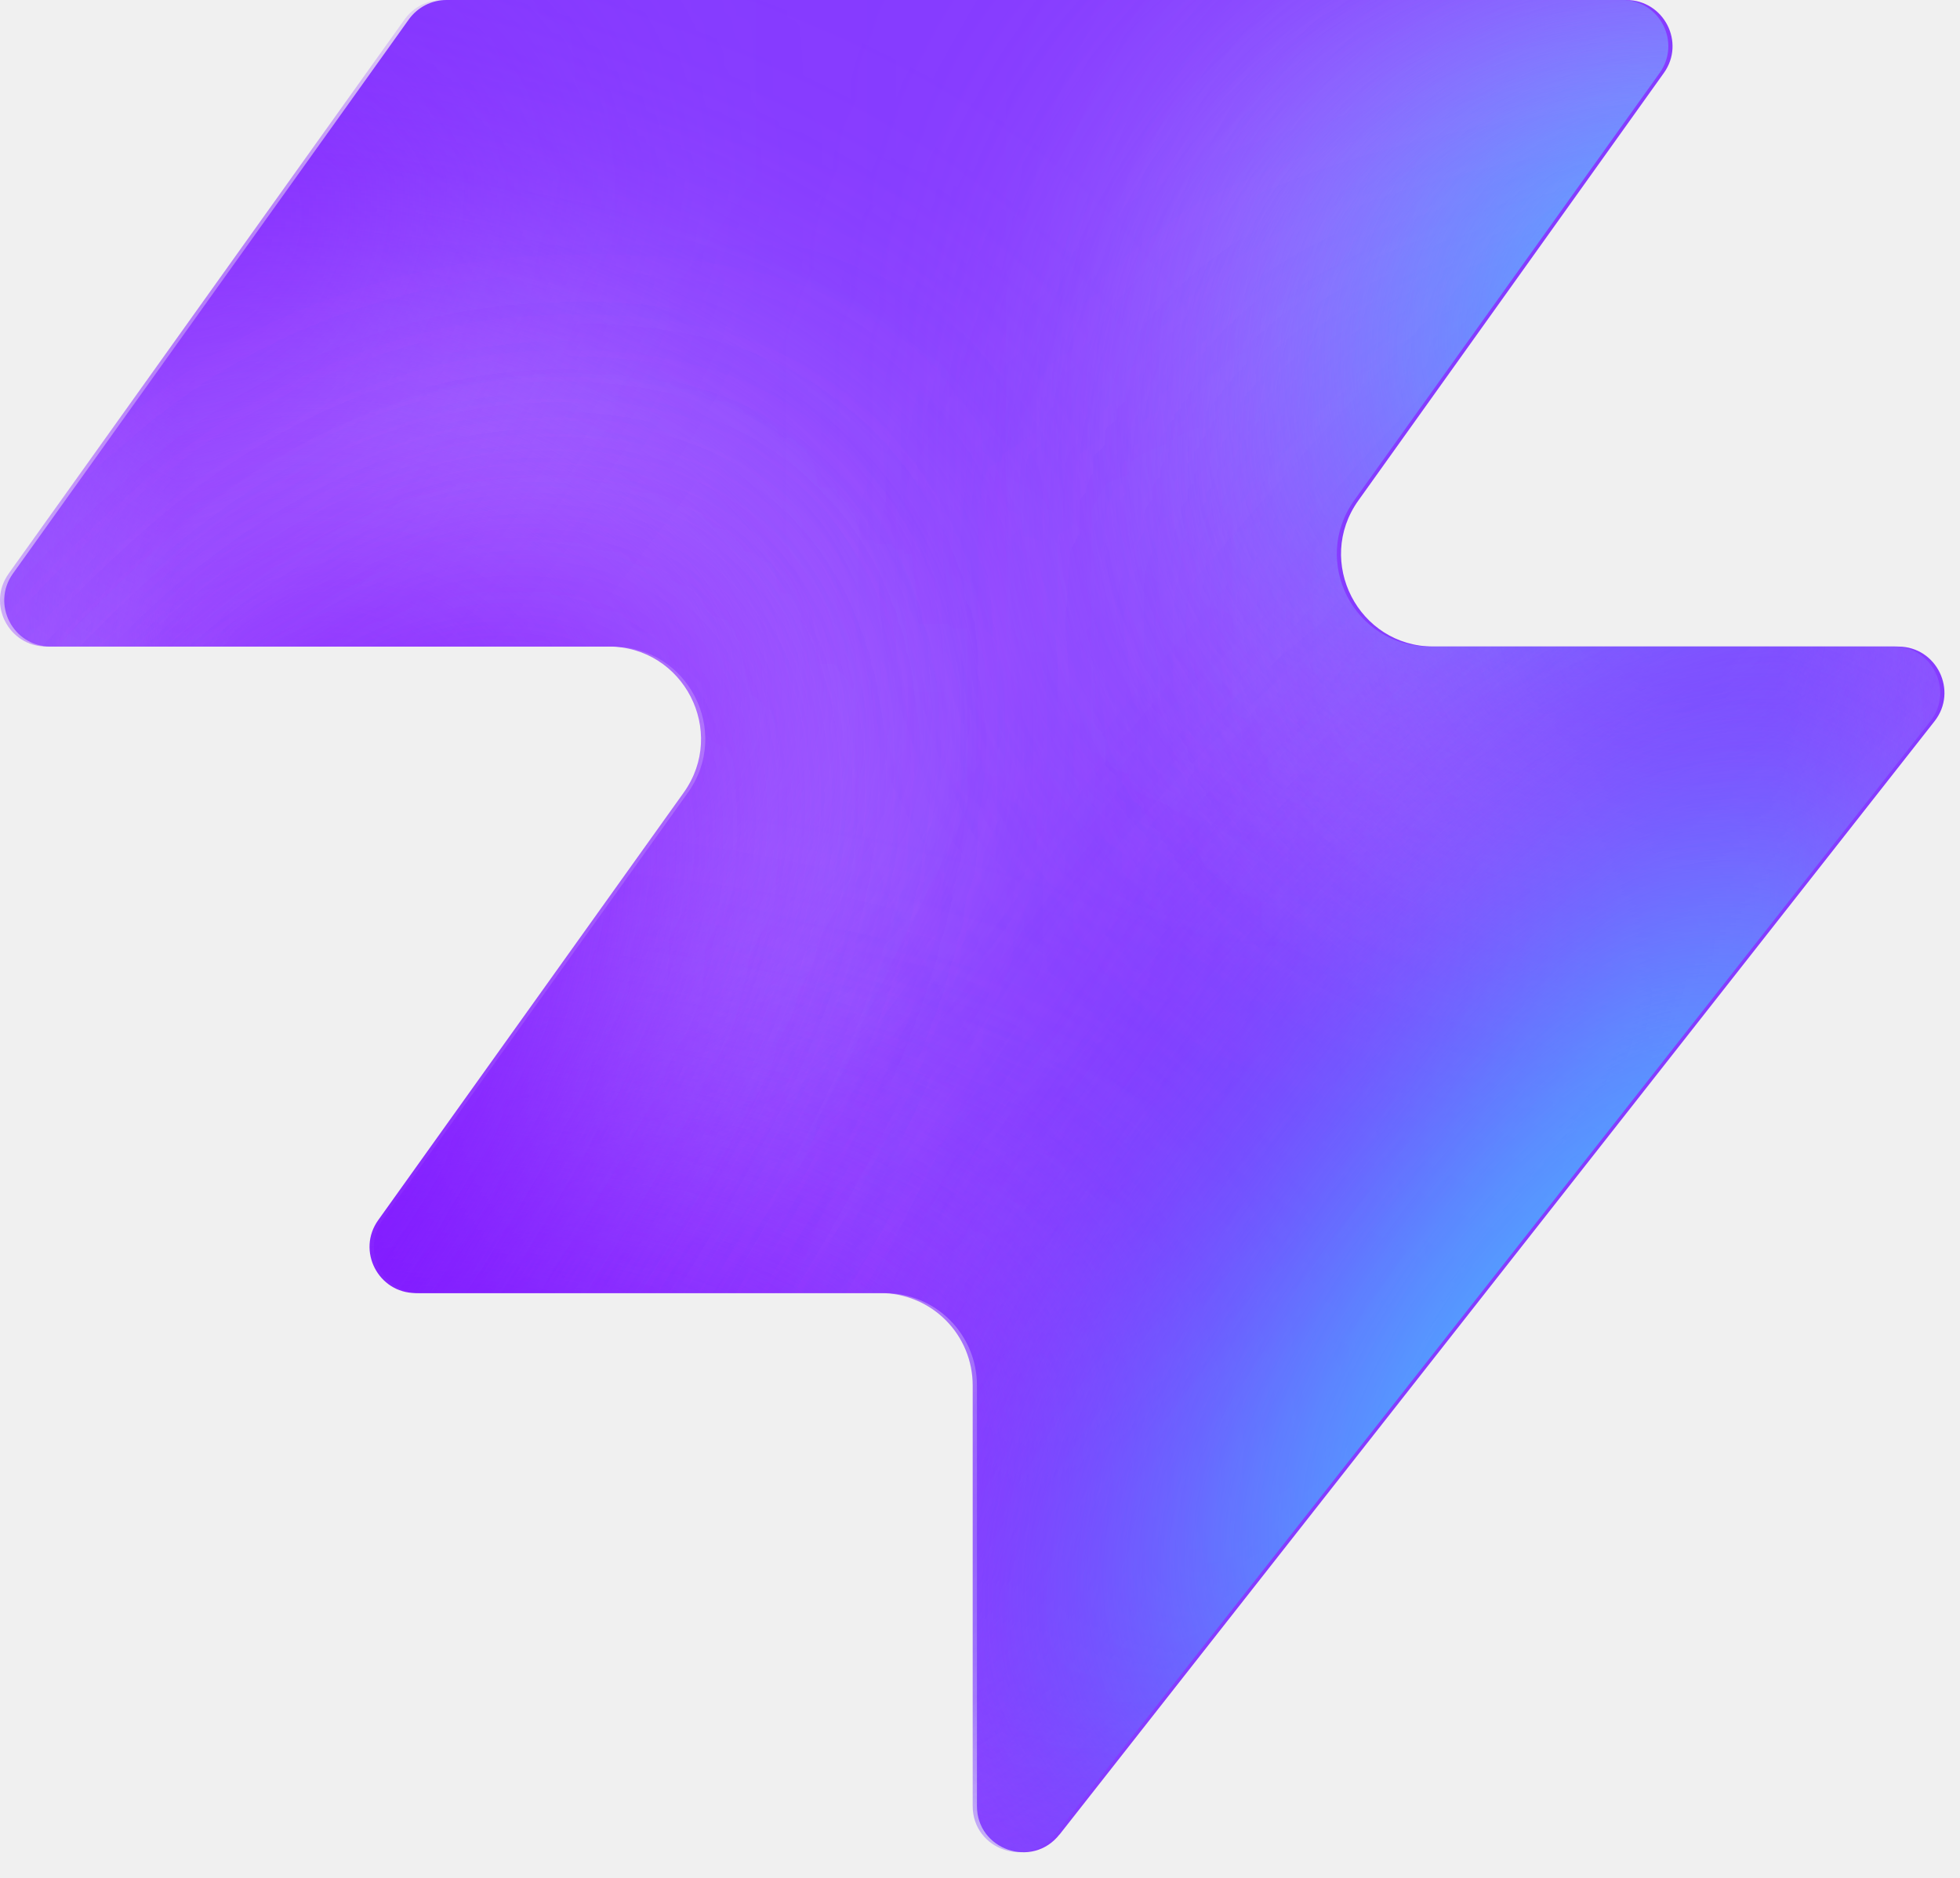
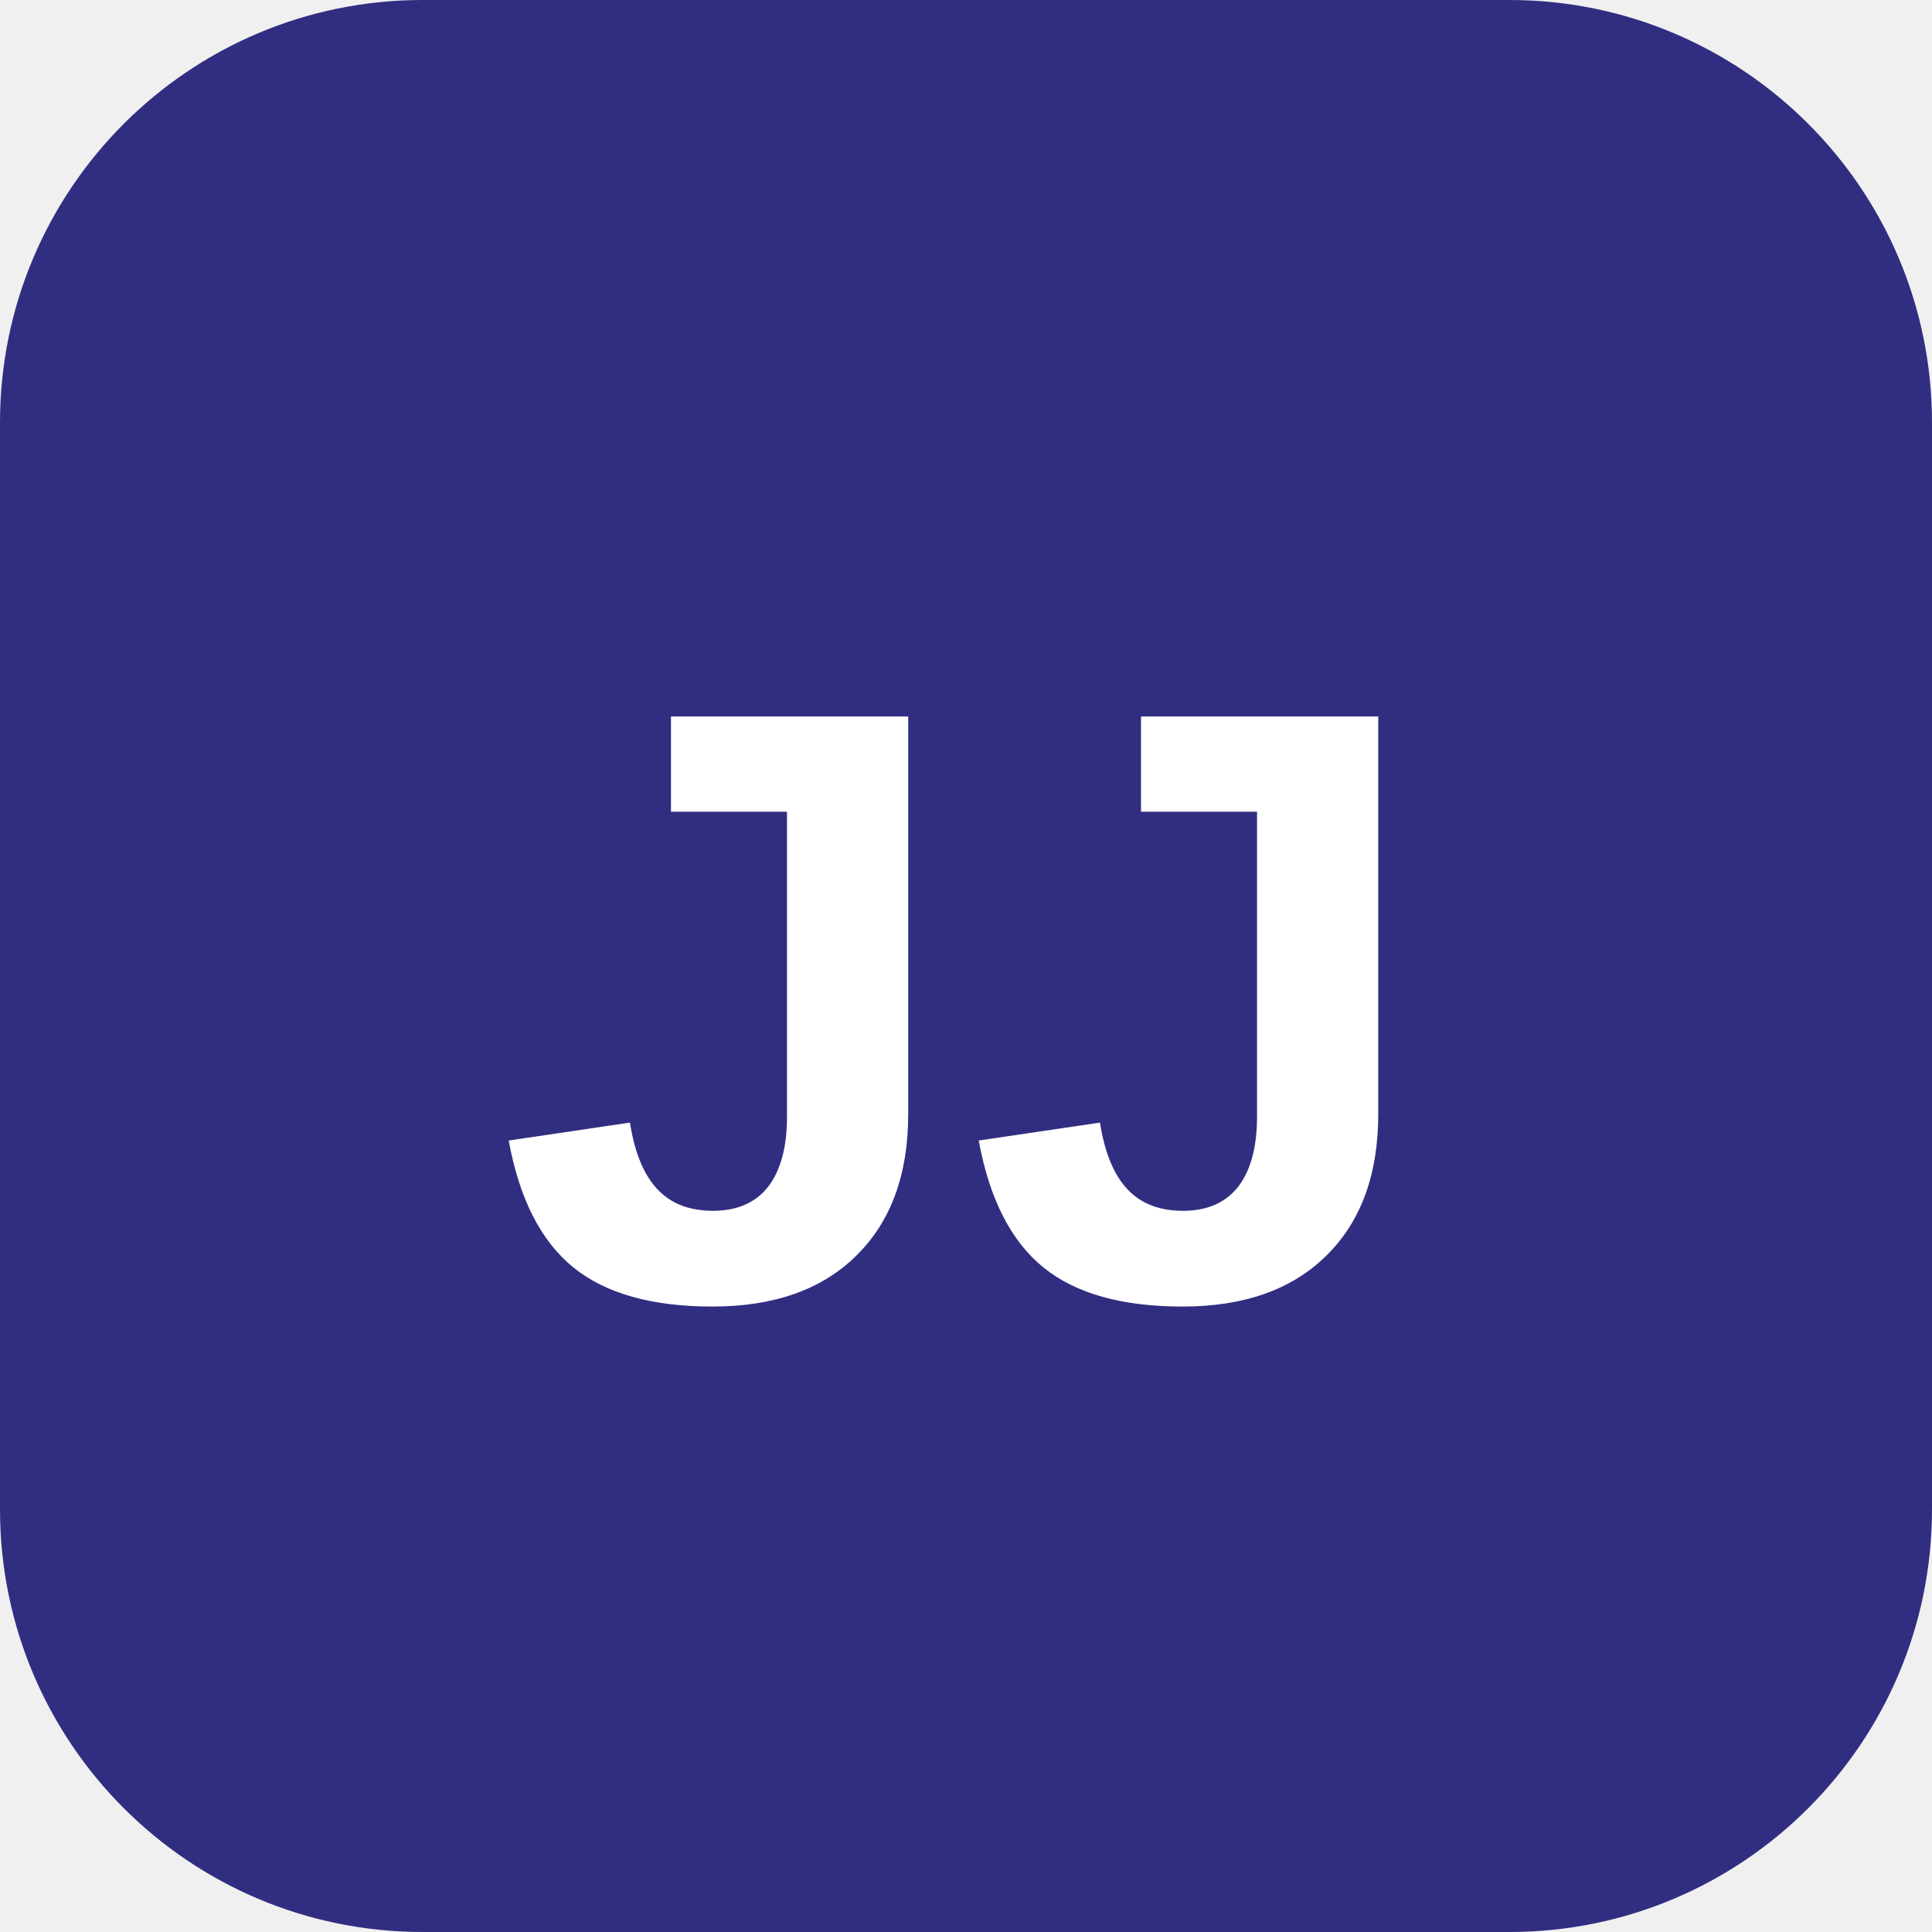
- <svg xmlns="http://www.w3.org/2000/svg" width="48" height="46" fill="none" viewBox="0 0 48 46">
-   <path fill="#863bff" d="M25.946 44.938c-.664.845-2.021.375-2.021-.698V33.937a2.26 2.26 0 0 0-2.262-2.262H10.287c-.92 0-1.456-1.04-.92-1.788l7.48-10.471c1.07-1.497 0-3.578-1.842-3.578H1.237c-.92 0-1.456-1.04-.92-1.788L10.013.474c.214-.297.556-.474.92-.474h28.894c.92 0 1.456 1.04.92 1.788l-7.48 10.471c-1.07 1.498 0 3.579 1.842 3.579h11.377c.943 0 1.473 1.088.89 1.83L25.947 44.94z" style="fill:#863bff;fill:color(display-p3 .525 .23 1);fill-opacity:1" />
-   <mask id="a" width="48" height="46" x="0" y="0" maskUnits="userSpaceOnUse" style="mask-type:alpha">
-     <path fill="#000" d="M25.842 44.938c-.664.844-2.021.375-2.021-.698V33.937a2.26 2.26 0 0 0-2.262-2.262H10.183c-.92 0-1.456-1.04-.92-1.788l7.48-10.471c1.07-1.498 0-3.579-1.842-3.579H1.133c-.92 0-1.456-1.04-.92-1.787L9.91.473c.214-.297.556-.474.92-.474h28.894c.92 0 1.456 1.04.92 1.788l-7.48 10.471c-1.07 1.498 0 3.578 1.842 3.578h11.377c.943 0 1.473 1.088.89 1.832L25.843 44.94z" style="fill:#000;fill-opacity:1" />
-   </mask>
-   <g mask="url(#a)">
-     <g filter="url(#b)">
-       <ellipse cx="5.508" cy="14.704" fill="#ede6ff" rx="5.508" ry="14.704" style="fill:#ede6ff;fill:color(display-p3 .927 .903 1);fill-opacity:1" transform="matrix(.00324 1 1 -.00324 -4.47 31.516)" />
-     </g>
-     <g filter="url(#c)">
-       <ellipse cx="10.399" cy="29.851" fill="#ede6ff" rx="10.399" ry="29.851" style="fill:#ede6ff;fill:color(display-p3 .927 .903 1);fill-opacity:1" transform="matrix(.00324 1 1 -.00324 -39.328 7.883)" />
-     </g>
-     <g filter="url(#d)">
-       <ellipse cx="5.508" cy="30.487" fill="#7e14ff" rx="5.508" ry="30.487" style="fill:#7e14ff;fill:color(display-p3 .492 .077 1);fill-opacity:1" transform="rotate(89.814 -25.913 -14.639)scale(1 -1)" />
-     </g>
-     <g filter="url(#e)">
-       <ellipse cx="5.508" cy="30.599" fill="#7e14ff" rx="5.508" ry="30.599" style="fill:#7e14ff;fill:color(display-p3 .492 .077 1);fill-opacity:1" transform="rotate(89.814 -32.644 -3.334)scale(1 -1)" />
-     </g>
-     <g filter="url(#f)">
-       <ellipse cx="5.508" cy="30.599" fill="#7e14ff" rx="5.508" ry="30.599" style="fill:#7e14ff;fill:color(display-p3 .492 .077 1);fill-opacity:1" transform="matrix(.00324 1 1 -.00324 -34.34 30.47)" />
-     </g>
-     <g filter="url(#g)">
-       <ellipse cx="14.072" cy="22.078" fill="#ede6ff" rx="14.072" ry="22.078" style="fill:#ede6ff;fill:color(display-p3 .927 .903 1);fill-opacity:1" transform="rotate(93.35 24.506 48.493)scale(-1 1)" />
-     </g>
-     <g filter="url(#h)">
-       <ellipse cx="3.47" cy="21.501" fill="#7e14ff" rx="3.47" ry="21.501" style="fill:#7e14ff;fill:color(display-p3 .492 .077 1);fill-opacity:1" transform="rotate(89.009 28.708 47.59)scale(-1 1)" />
-     </g>
-     <g filter="url(#i)">
-       <ellipse cx="3.47" cy="21.501" fill="#7e14ff" rx="3.47" ry="21.501" style="fill:#7e14ff;fill:color(display-p3 .492 .077 1);fill-opacity:1" transform="rotate(89.009 28.708 47.59)scale(-1 1)" />
-     </g>
-     <g filter="url(#j)">
-       <ellipse cx=".387" cy="8.972" fill="#7e14ff" rx="4.407" ry="29.108" style="fill:#7e14ff;fill:color(display-p3 .492 .077 1);fill-opacity:1" transform="rotate(39.51 .387 8.972)" />
-     </g>
-     <g filter="url(#k)">
-       <ellipse cx="47.523" cy="-6.092" fill="#7e14ff" rx="4.407" ry="29.108" style="fill:#7e14ff;fill:color(display-p3 .492 .077 1);fill-opacity:1" transform="rotate(37.892 47.523 -6.092)" />
-     </g>
-     <g filter="url(#l)">
-       <ellipse cx="41.412" cy="6.333" fill="#47bfff" rx="5.971" ry="9.665" style="fill:#47bfff;fill:color(display-p3 .28 .748 1);fill-opacity:1" transform="rotate(37.892 41.412 6.333)" />
-     </g>
-     <g filter="url(#m)">
-       <ellipse cx="-1.879" cy="38.332" fill="#7e14ff" rx="4.407" ry="29.108" style="fill:#7e14ff;fill:color(display-p3 .492 .077 1);fill-opacity:1" transform="rotate(37.892 -1.88 38.332)" />
-     </g>
-     <g filter="url(#n)">
-       <ellipse cx="-1.879" cy="38.332" fill="#7e14ff" rx="4.407" ry="29.108" style="fill:#7e14ff;fill:color(display-p3 .492 .077 1);fill-opacity:1" transform="rotate(37.892 -1.88 38.332)" />
-     </g>
-     <g filter="url(#o)">
-       <ellipse cx="35.651" cy="29.907" fill="#7e14ff" rx="4.407" ry="29.108" style="fill:#7e14ff;fill:color(display-p3 .492 .077 1);fill-opacity:1" transform="rotate(37.892 35.651 29.907)" />
-     </g>
-     <g filter="url(#p)">
-       <ellipse cx="38.418" cy="32.4" fill="#47bfff" rx="5.971" ry="15.297" style="fill:#47bfff;fill:color(display-p3 .28 .748 1);fill-opacity:1" transform="rotate(37.892 38.418 32.4)" />
-     </g>
-   </g>
-   <defs>
-     <filter id="b" width="60.045" height="41.654" x="-19.77" y="16.149" color-interpolation-filters="sRGB" filterUnits="userSpaceOnUse">
-       <feFlood flood-opacity="0" result="BackgroundImageFix" />
-       <feBlend in="SourceGraphic" in2="BackgroundImageFix" result="shape" />
-       <feGaussianBlur result="effect1_foregroundBlur_2002_17158" stdDeviation="7.659" />
-     </filter>
-     <filter id="c" width="90.34" height="51.437" x="-54.613" y="-7.533" color-interpolation-filters="sRGB" filterUnits="userSpaceOnUse">
-       <feFlood flood-opacity="0" result="BackgroundImageFix" />
-       <feBlend in="SourceGraphic" in2="BackgroundImageFix" result="shape" />
-       <feGaussianBlur result="effect1_foregroundBlur_2002_17158" stdDeviation="7.659" />
-     </filter>
-     <filter id="d" width="79.355" height="29.4" x="-49.64" y="2.03" color-interpolation-filters="sRGB" filterUnits="userSpaceOnUse">
-       <feFlood flood-opacity="0" result="BackgroundImageFix" />
-       <feBlend in="SourceGraphic" in2="BackgroundImageFix" result="shape" />
-       <feGaussianBlur result="effect1_foregroundBlur_2002_17158" stdDeviation="4.596" />
-     </filter>
-     <filter id="e" width="79.579" height="29.4" x="-45.045" y="20.029" color-interpolation-filters="sRGB" filterUnits="userSpaceOnUse">
-       <feFlood flood-opacity="0" result="BackgroundImageFix" />
-       <feBlend in="SourceGraphic" in2="BackgroundImageFix" result="shape" />
-       <feGaussianBlur result="effect1_foregroundBlur_2002_17158" stdDeviation="4.596" />
-     </filter>
-     <filter id="f" width="79.579" height="29.4" x="-43.513" y="21.178" color-interpolation-filters="sRGB" filterUnits="userSpaceOnUse">
-       <feFlood flood-opacity="0" result="BackgroundImageFix" />
-       <feBlend in="SourceGraphic" in2="BackgroundImageFix" result="shape" />
-       <feGaussianBlur result="effect1_foregroundBlur_2002_17158" stdDeviation="4.596" />
-     </filter>
-     <filter id="g" width="74.749" height="58.852" x="15.756" y="-17.901" color-interpolation-filters="sRGB" filterUnits="userSpaceOnUse">
-       <feFlood flood-opacity="0" result="BackgroundImageFix" />
-       <feBlend in="SourceGraphic" in2="BackgroundImageFix" result="shape" />
-       <feGaussianBlur result="effect1_foregroundBlur_2002_17158" stdDeviation="7.659" />
-     </filter>
-     <filter id="h" width="61.377" height="25.362" x="23.548" y="2.284" color-interpolation-filters="sRGB" filterUnits="userSpaceOnUse">
-       <feFlood flood-opacity="0" result="BackgroundImageFix" />
-       <feBlend in="SourceGraphic" in2="BackgroundImageFix" result="shape" />
-       <feGaussianBlur result="effect1_foregroundBlur_2002_17158" stdDeviation="4.596" />
-     </filter>
-     <filter id="i" width="61.377" height="25.362" x="23.548" y="2.284" color-interpolation-filters="sRGB" filterUnits="userSpaceOnUse">
-       <feFlood flood-opacity="0" result="BackgroundImageFix" />
-       <feBlend in="SourceGraphic" in2="BackgroundImageFix" result="shape" />
-       <feGaussianBlur result="effect1_foregroundBlur_2002_17158" stdDeviation="4.596" />
-     </filter>
-     <filter id="j" width="56.045" height="63.649" x="-27.636" y="-22.853" color-interpolation-filters="sRGB" filterUnits="userSpaceOnUse">
-       <feFlood flood-opacity="0" result="BackgroundImageFix" />
-       <feBlend in="SourceGraphic" in2="BackgroundImageFix" result="shape" />
-       <feGaussianBlur result="effect1_foregroundBlur_2002_17158" stdDeviation="4.596" />
-     </filter>
-     <filter id="k" width="54.814" height="64.646" x="20.116" y="-38.415" color-interpolation-filters="sRGB" filterUnits="userSpaceOnUse">
-       <feFlood flood-opacity="0" result="BackgroundImageFix" />
-       <feBlend in="SourceGraphic" in2="BackgroundImageFix" result="shape" />
-       <feGaussianBlur result="effect1_foregroundBlur_2002_17158" stdDeviation="4.596" />
-     </filter>
-     <filter id="l" width="33.541" height="35.313" x="24.641" y="-11.323" color-interpolation-filters="sRGB" filterUnits="userSpaceOnUse">
-       <feFlood flood-opacity="0" result="BackgroundImageFix" />
-       <feBlend in="SourceGraphic" in2="BackgroundImageFix" result="shape" />
-       <feGaussianBlur result="effect1_foregroundBlur_2002_17158" stdDeviation="4.596" />
-     </filter>
-     <filter id="m" width="54.814" height="64.646" x="-29.286" y="6.009" color-interpolation-filters="sRGB" filterUnits="userSpaceOnUse">
-       <feFlood flood-opacity="0" result="BackgroundImageFix" />
-       <feBlend in="SourceGraphic" in2="BackgroundImageFix" result="shape" />
-       <feGaussianBlur result="effect1_foregroundBlur_2002_17158" stdDeviation="4.596" />
-     </filter>
-     <filter id="n" width="54.814" height="64.646" x="-29.286" y="6.009" color-interpolation-filters="sRGB" filterUnits="userSpaceOnUse">
-       <feFlood flood-opacity="0" result="BackgroundImageFix" />
-       <feBlend in="SourceGraphic" in2="BackgroundImageFix" result="shape" />
-       <feGaussianBlur result="effect1_foregroundBlur_2002_17158" stdDeviation="4.596" />
-     </filter>
-     <filter id="o" width="54.814" height="64.646" x="8.244" y="-2.416" color-interpolation-filters="sRGB" filterUnits="userSpaceOnUse">
-       <feFlood flood-opacity="0" result="BackgroundImageFix" />
-       <feBlend in="SourceGraphic" in2="BackgroundImageFix" result="shape" />
-       <feGaussianBlur result="effect1_foregroundBlur_2002_17158" stdDeviation="4.596" />
-     </filter>
-     <filter id="p" width="39.409" height="43.623" x="18.713" y="10.588" color-interpolation-filters="sRGB" filterUnits="userSpaceOnUse">
-       <feFlood flood-opacity="0" result="BackgroundImageFix" />
-       <feBlend in="SourceGraphic" in2="BackgroundImageFix" result="shape" />
-       <feGaussianBlur result="effect1_foregroundBlur_2002_17158" stdDeviation="4.596" />
-     </filter>
-   </defs>
+ <svg xmlns="http://www.w3.org/2000/svg" viewBox="0 0 64 64" role="img" aria-label="JJ">
+   <rect width="64" height="64" rx="14" fill="#312e81" />
+   <text x="32" y="43" text-anchor="middle" font-family="Arial, Helvetica, sans-serif" font-size="28" font-weight="700" fill="#ffffff">JJ</text>
</svg>
